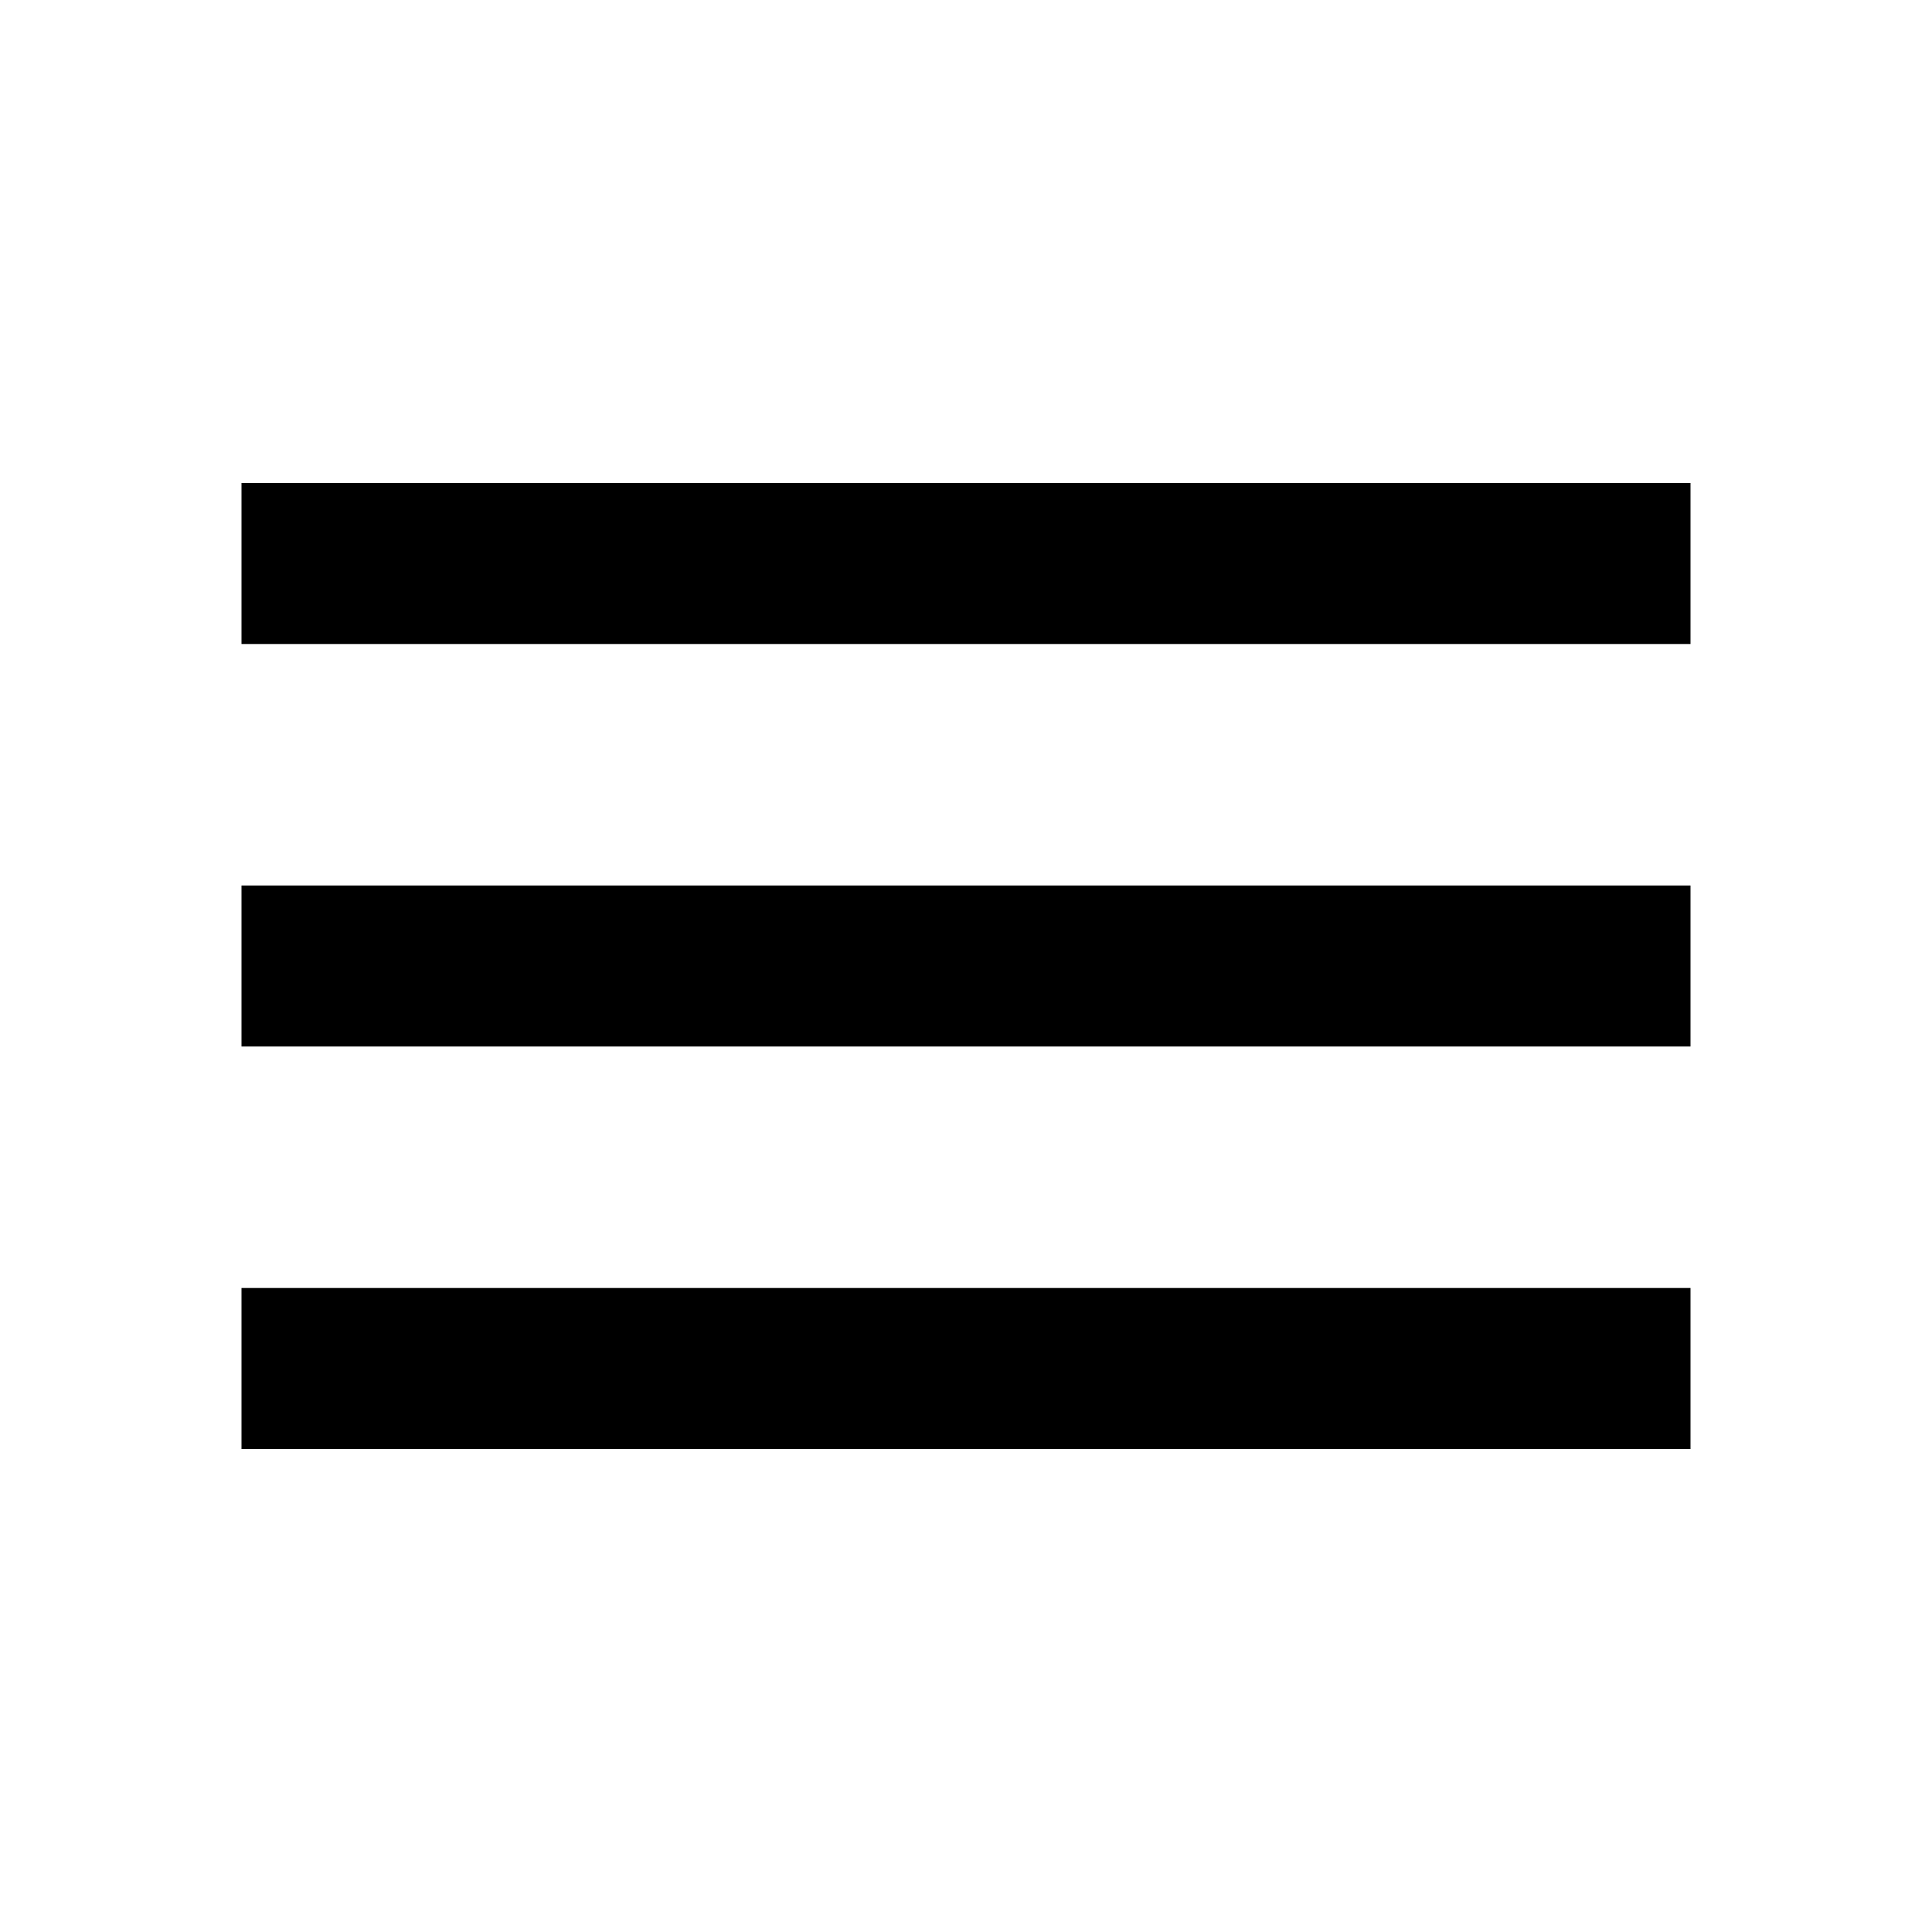
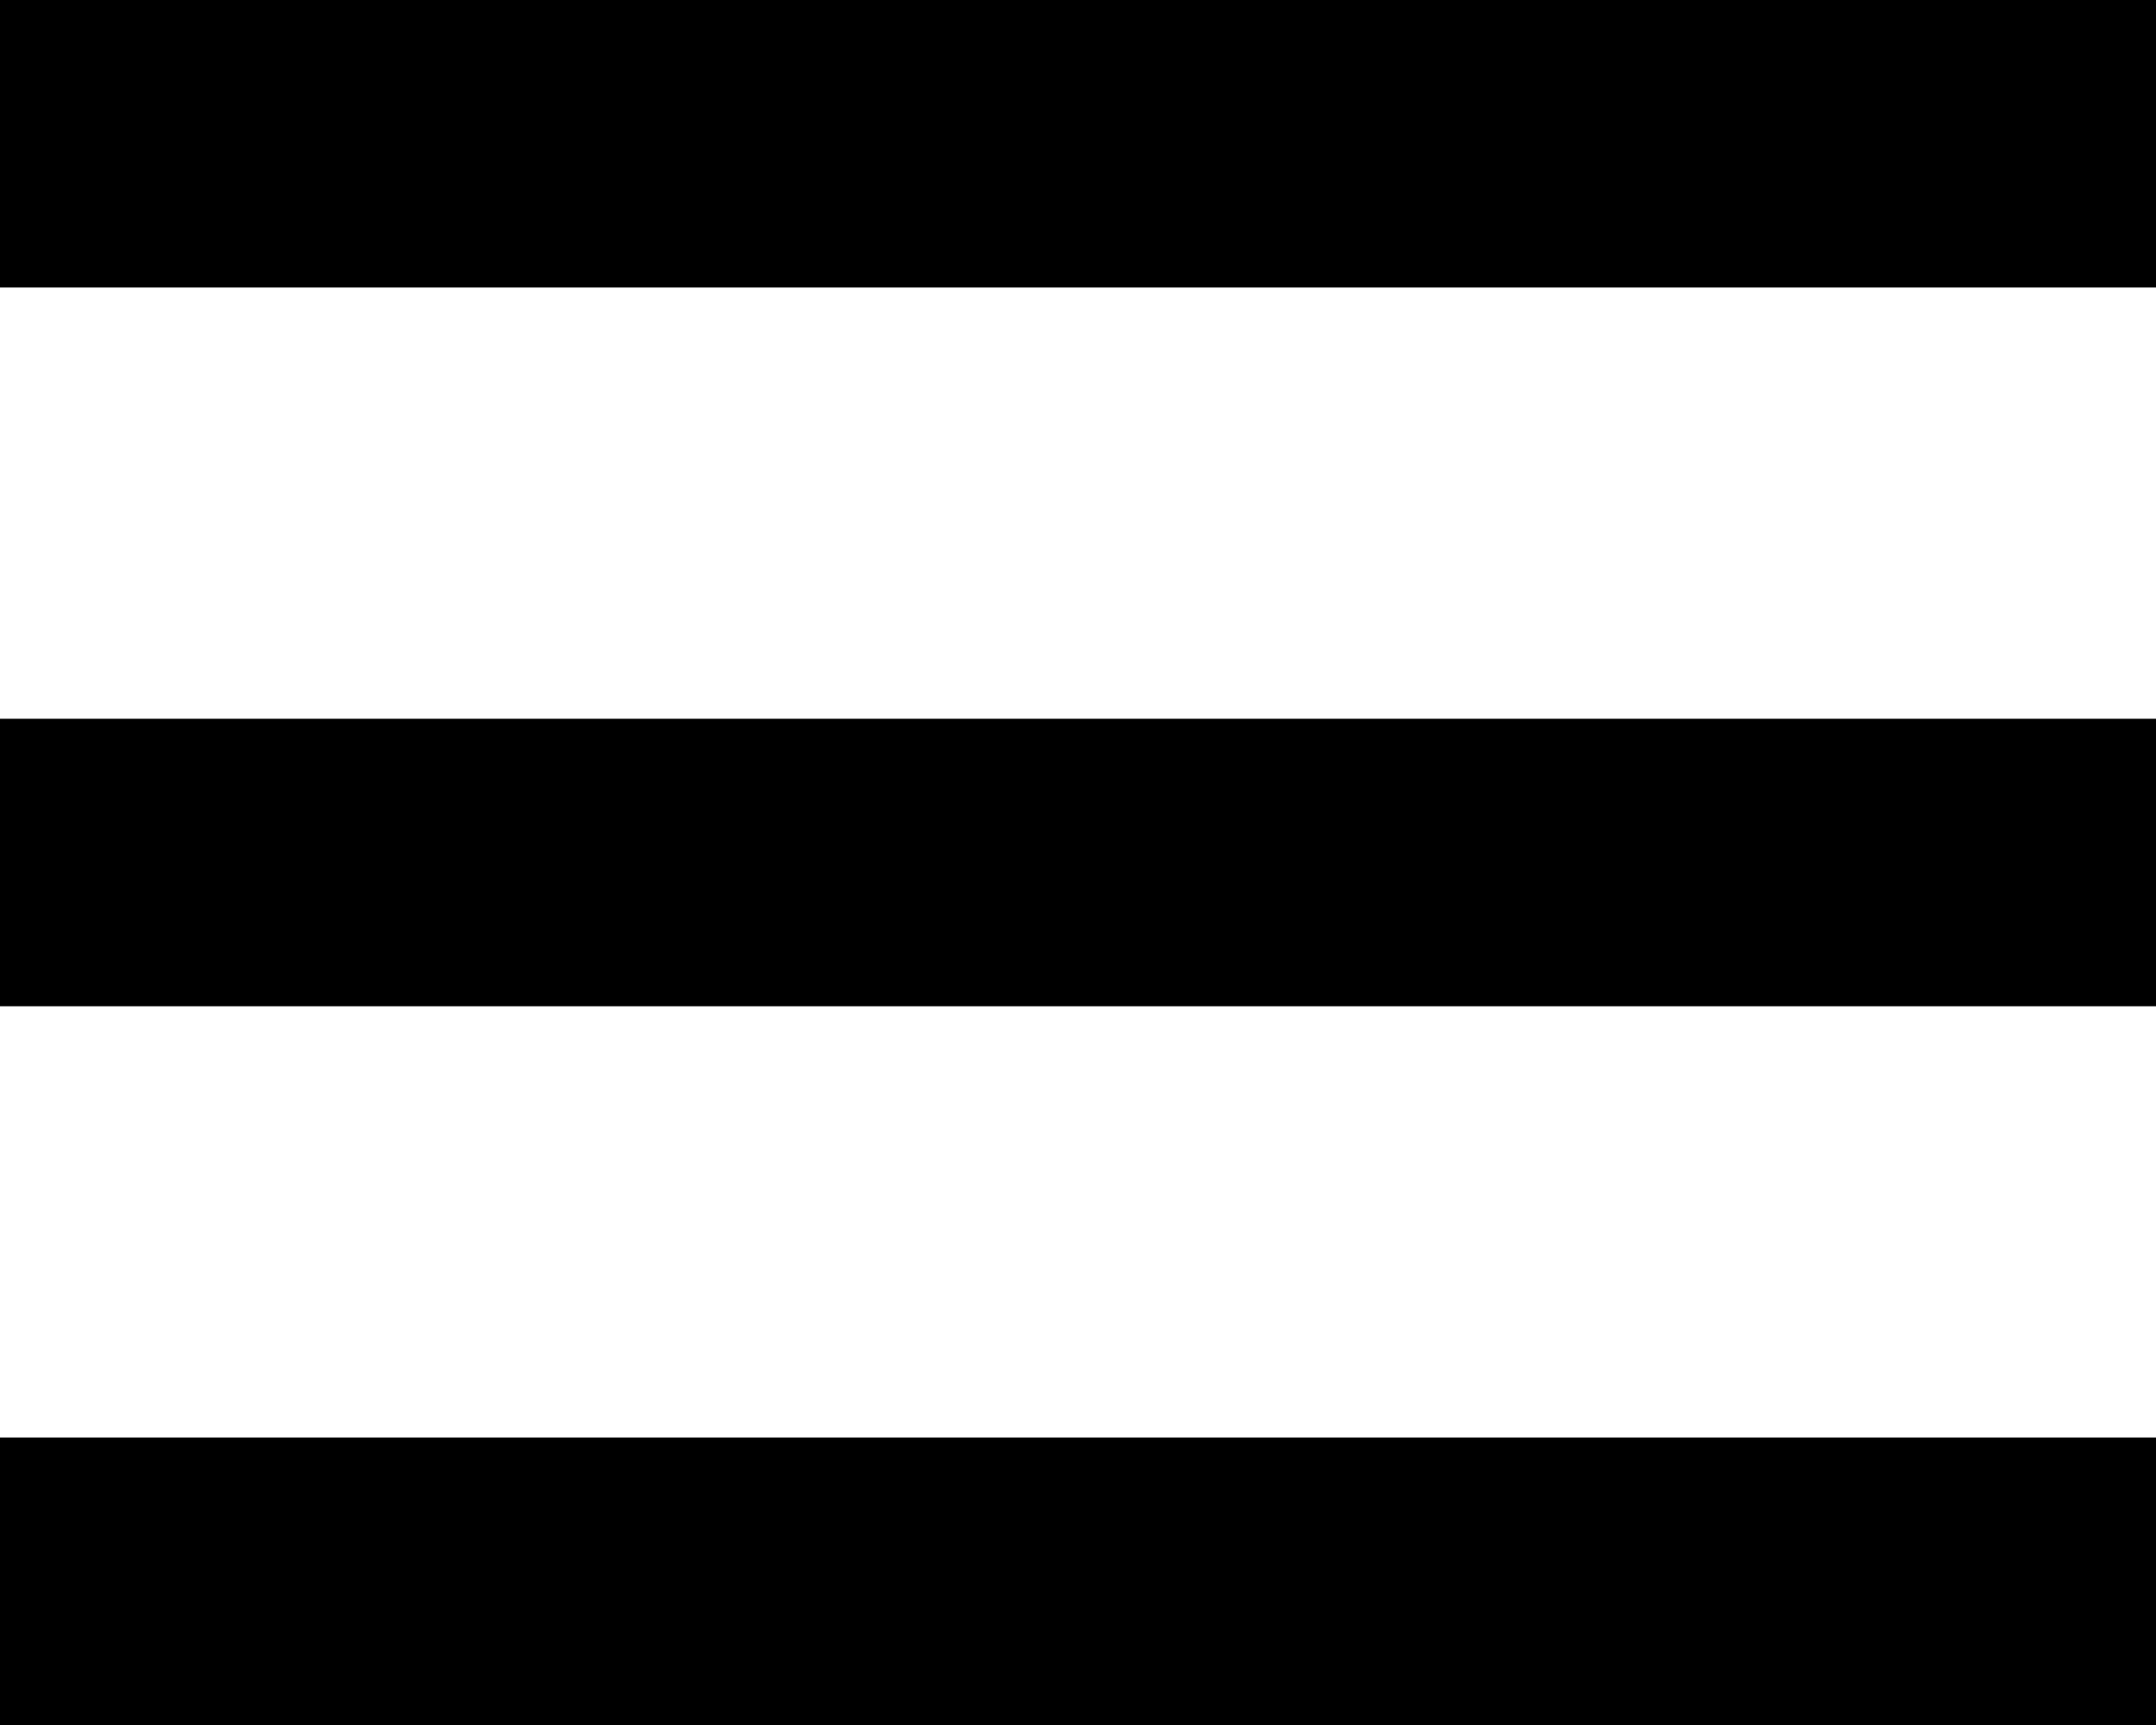
- <svg xmlns="http://www.w3.org/2000/svg" height="24px" viewBox="0 0 24 24" width="24px" fill="#000000">
-   <path d="M0 0h24v24H0V0z" fill="none" />
-   <path d="M3 18h18v-2H3v2zm0-5h18v-2H3v2zm0-7v2h18V6H3z" />
+ <svg xmlns="http://www.w3.org/2000/svg" version="1.1" width="960" height="768" viewBox="0 0 960 768">
+   <g id="icomoon-ignore">
+ </g>
+   <path fill="#000" d="M-192 767.999h1152v-127.999h-1152v127.999zM-192 448.003h1152v-127.999h-1152v127.999zM-192 0.002v127.999h1152v-127.999h-1152z" />
</svg>
